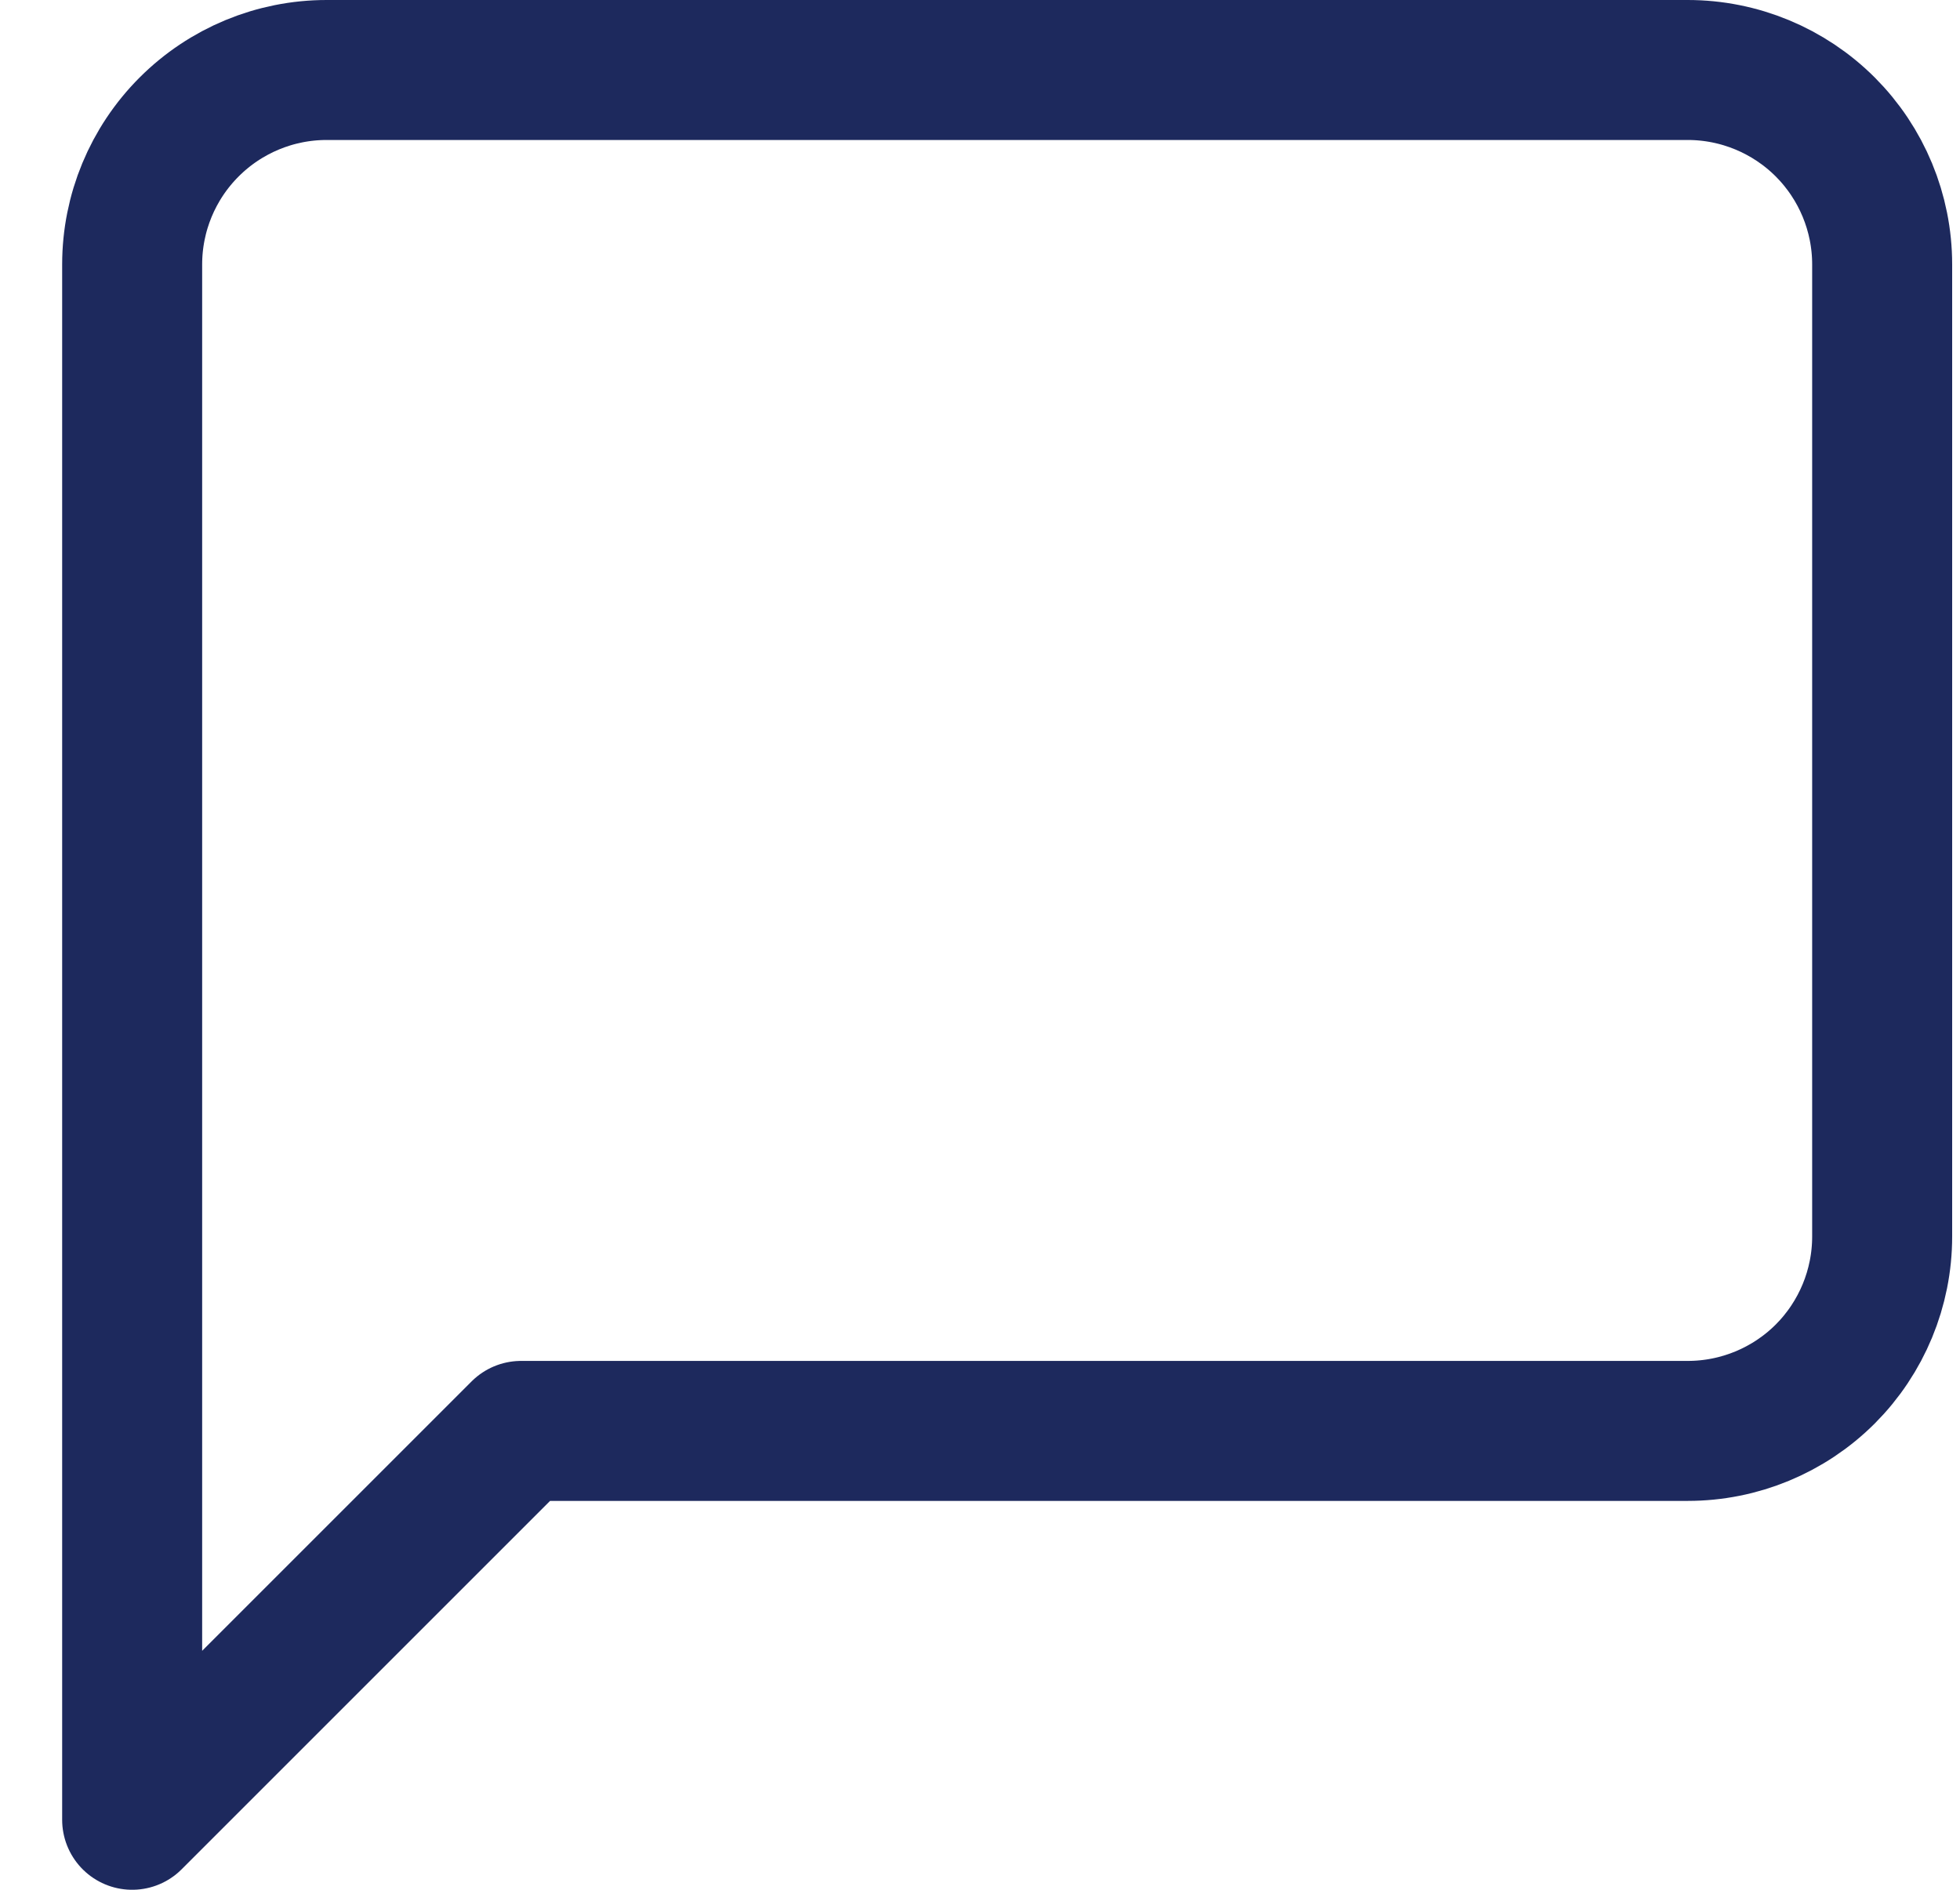
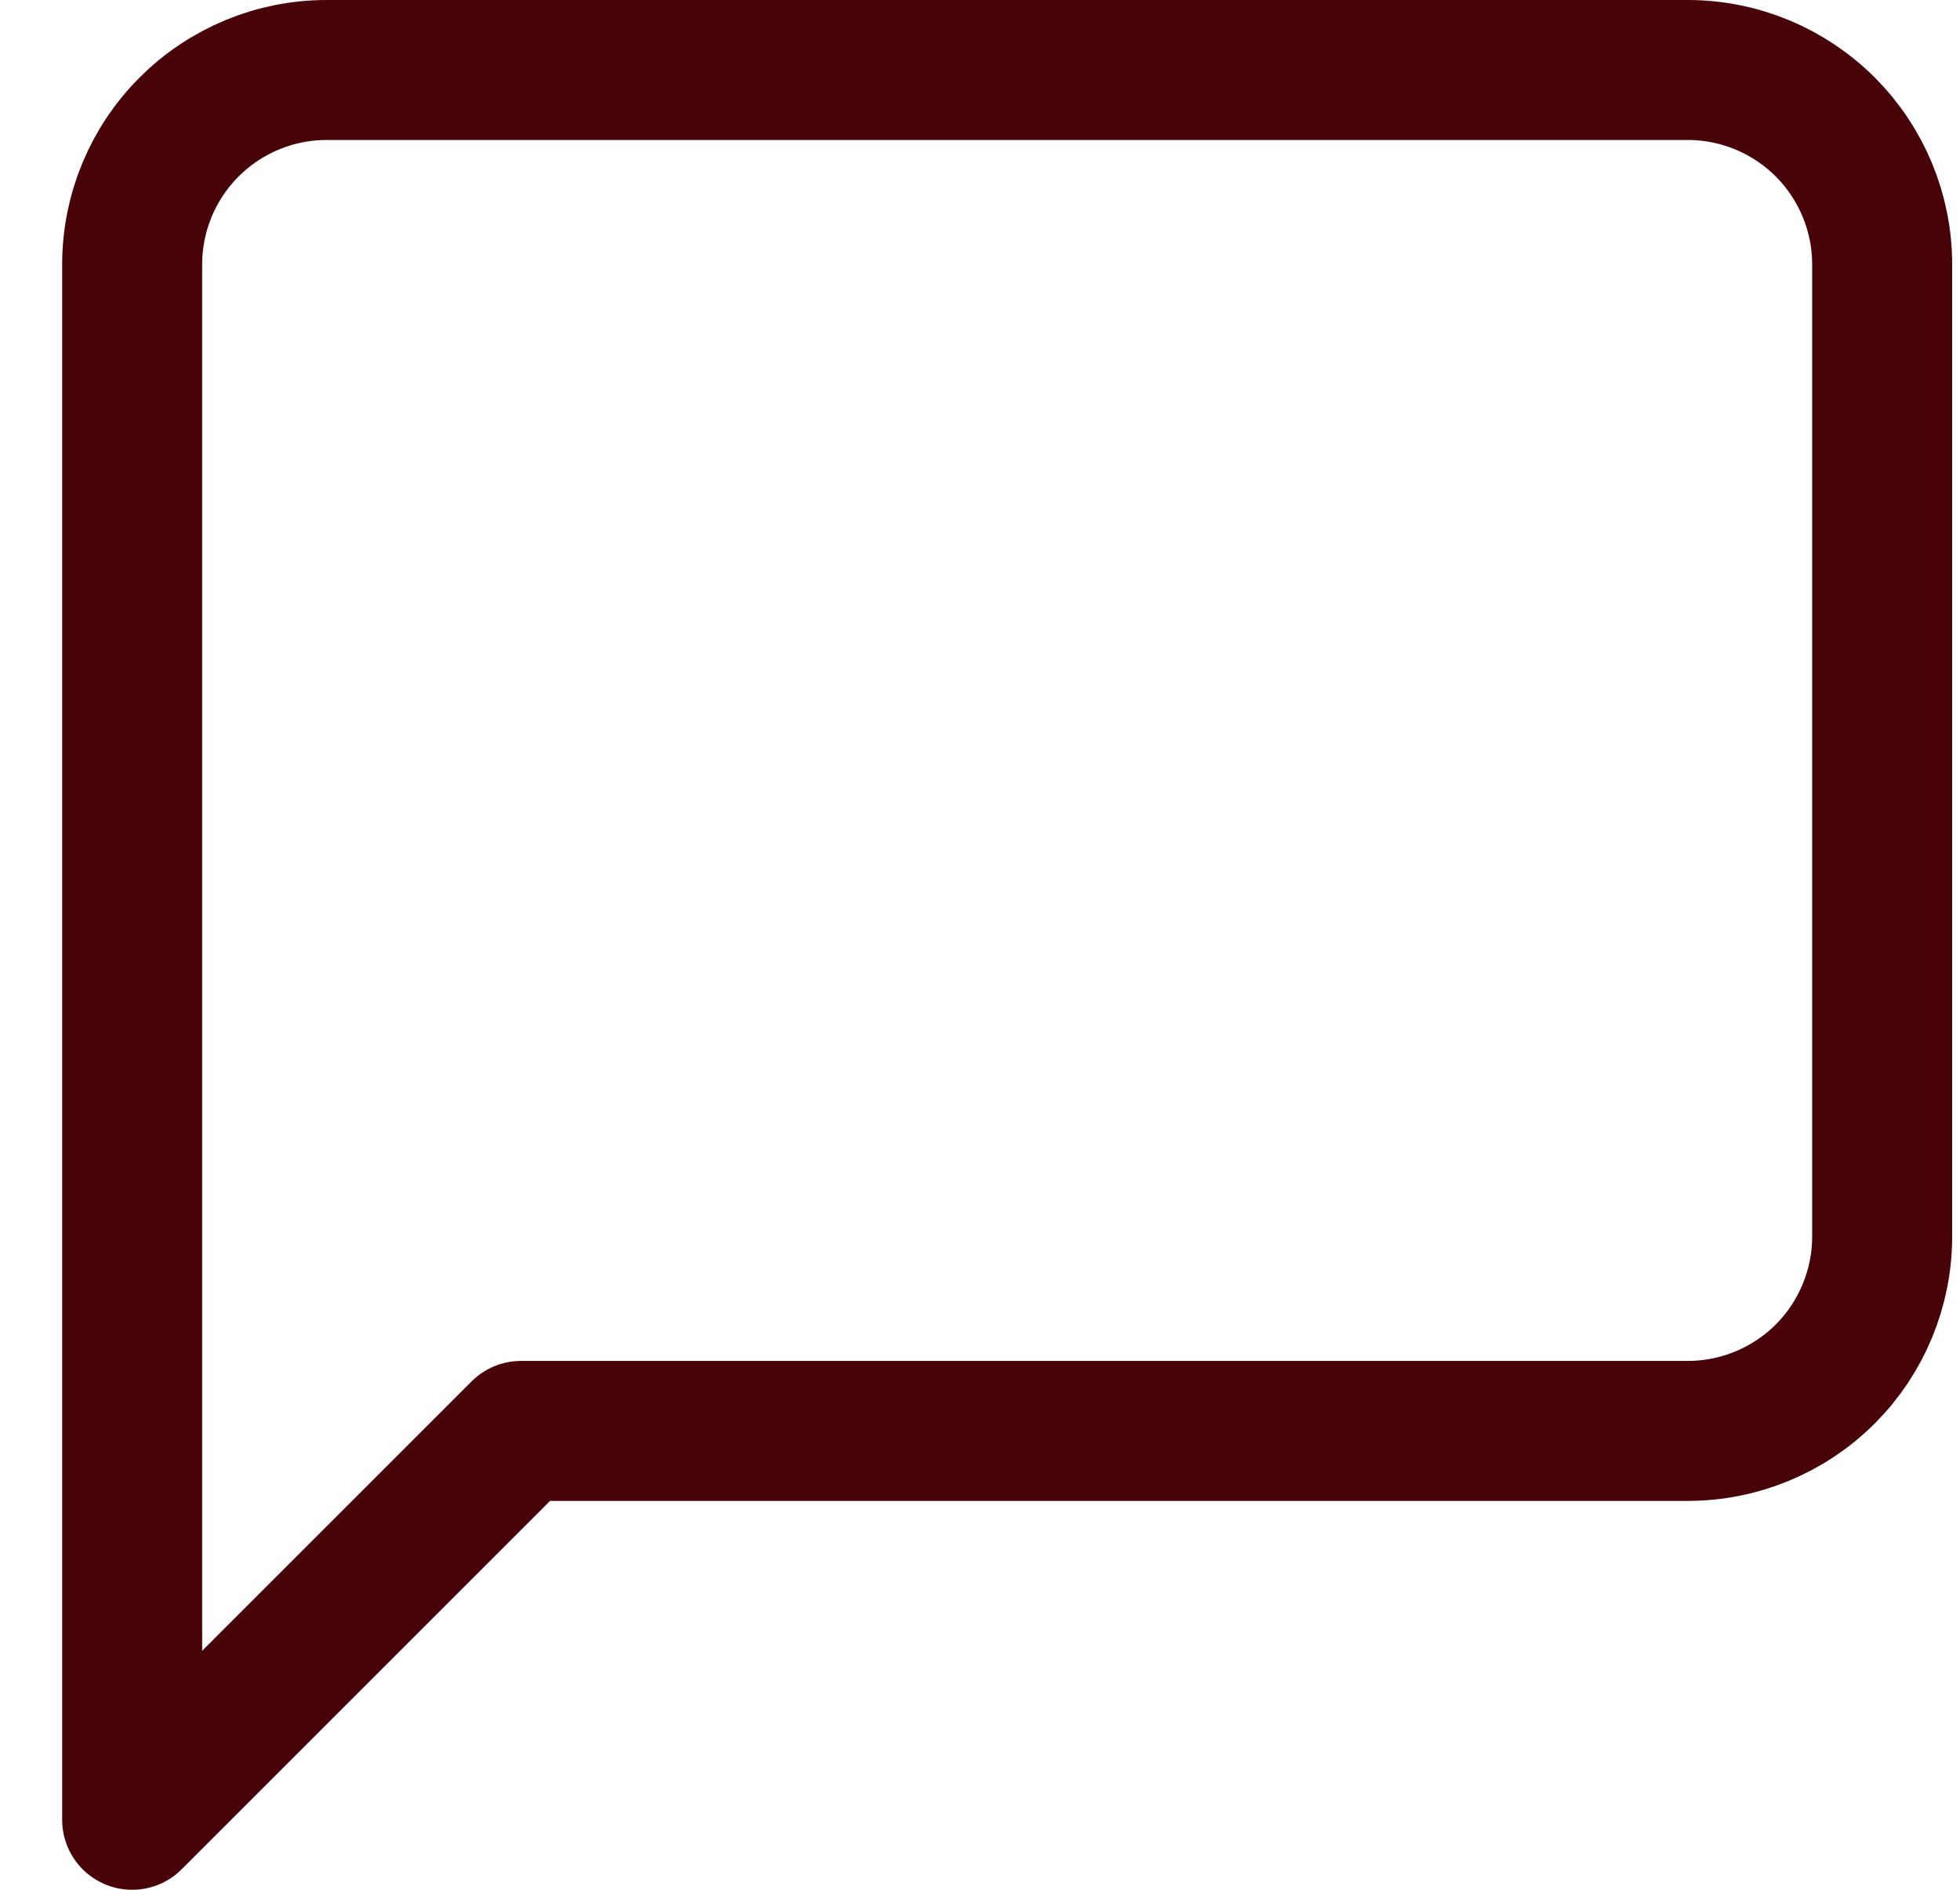
<svg xmlns="http://www.w3.org/2000/svg" width="28" height="27" viewBox="0 0 28 27" fill="none">
-   <path d="M26.888 17.667C26.888 18.403 26.595 19.11 26.075 19.631C25.553 20.152 24.847 20.444 24.11 20.444H7.444L1.888 26V3.778C1.888 3.041 2.181 2.335 2.702 1.814C3.223 1.293 3.929 1 4.666 1H24.11C24.847 1 25.553 1.293 26.075 1.814C26.595 2.335 26.888 3.041 26.888 3.778V17.667Z" stroke="#1D295D" stroke-width="2" stroke-linecap="round" stroke-linejoin="round" />
+   <path d="M26.888 17.667C26.888 18.403 26.595 19.11 26.075 19.631C25.553 20.152 24.847 20.444 24.11 20.444H7.444L1.888 26V3.778C1.888 3.041 2.181 2.335 2.702 1.814C3.223 1.293 3.929 1 4.666 1H24.11C24.847 1 25.553 1.293 26.075 1.814C26.595 2.335 26.888 3.041 26.888 3.778V17.667Z" stroke="#470308" stroke-width="2" stroke-linecap="round" stroke-linejoin="round" />
</svg>
